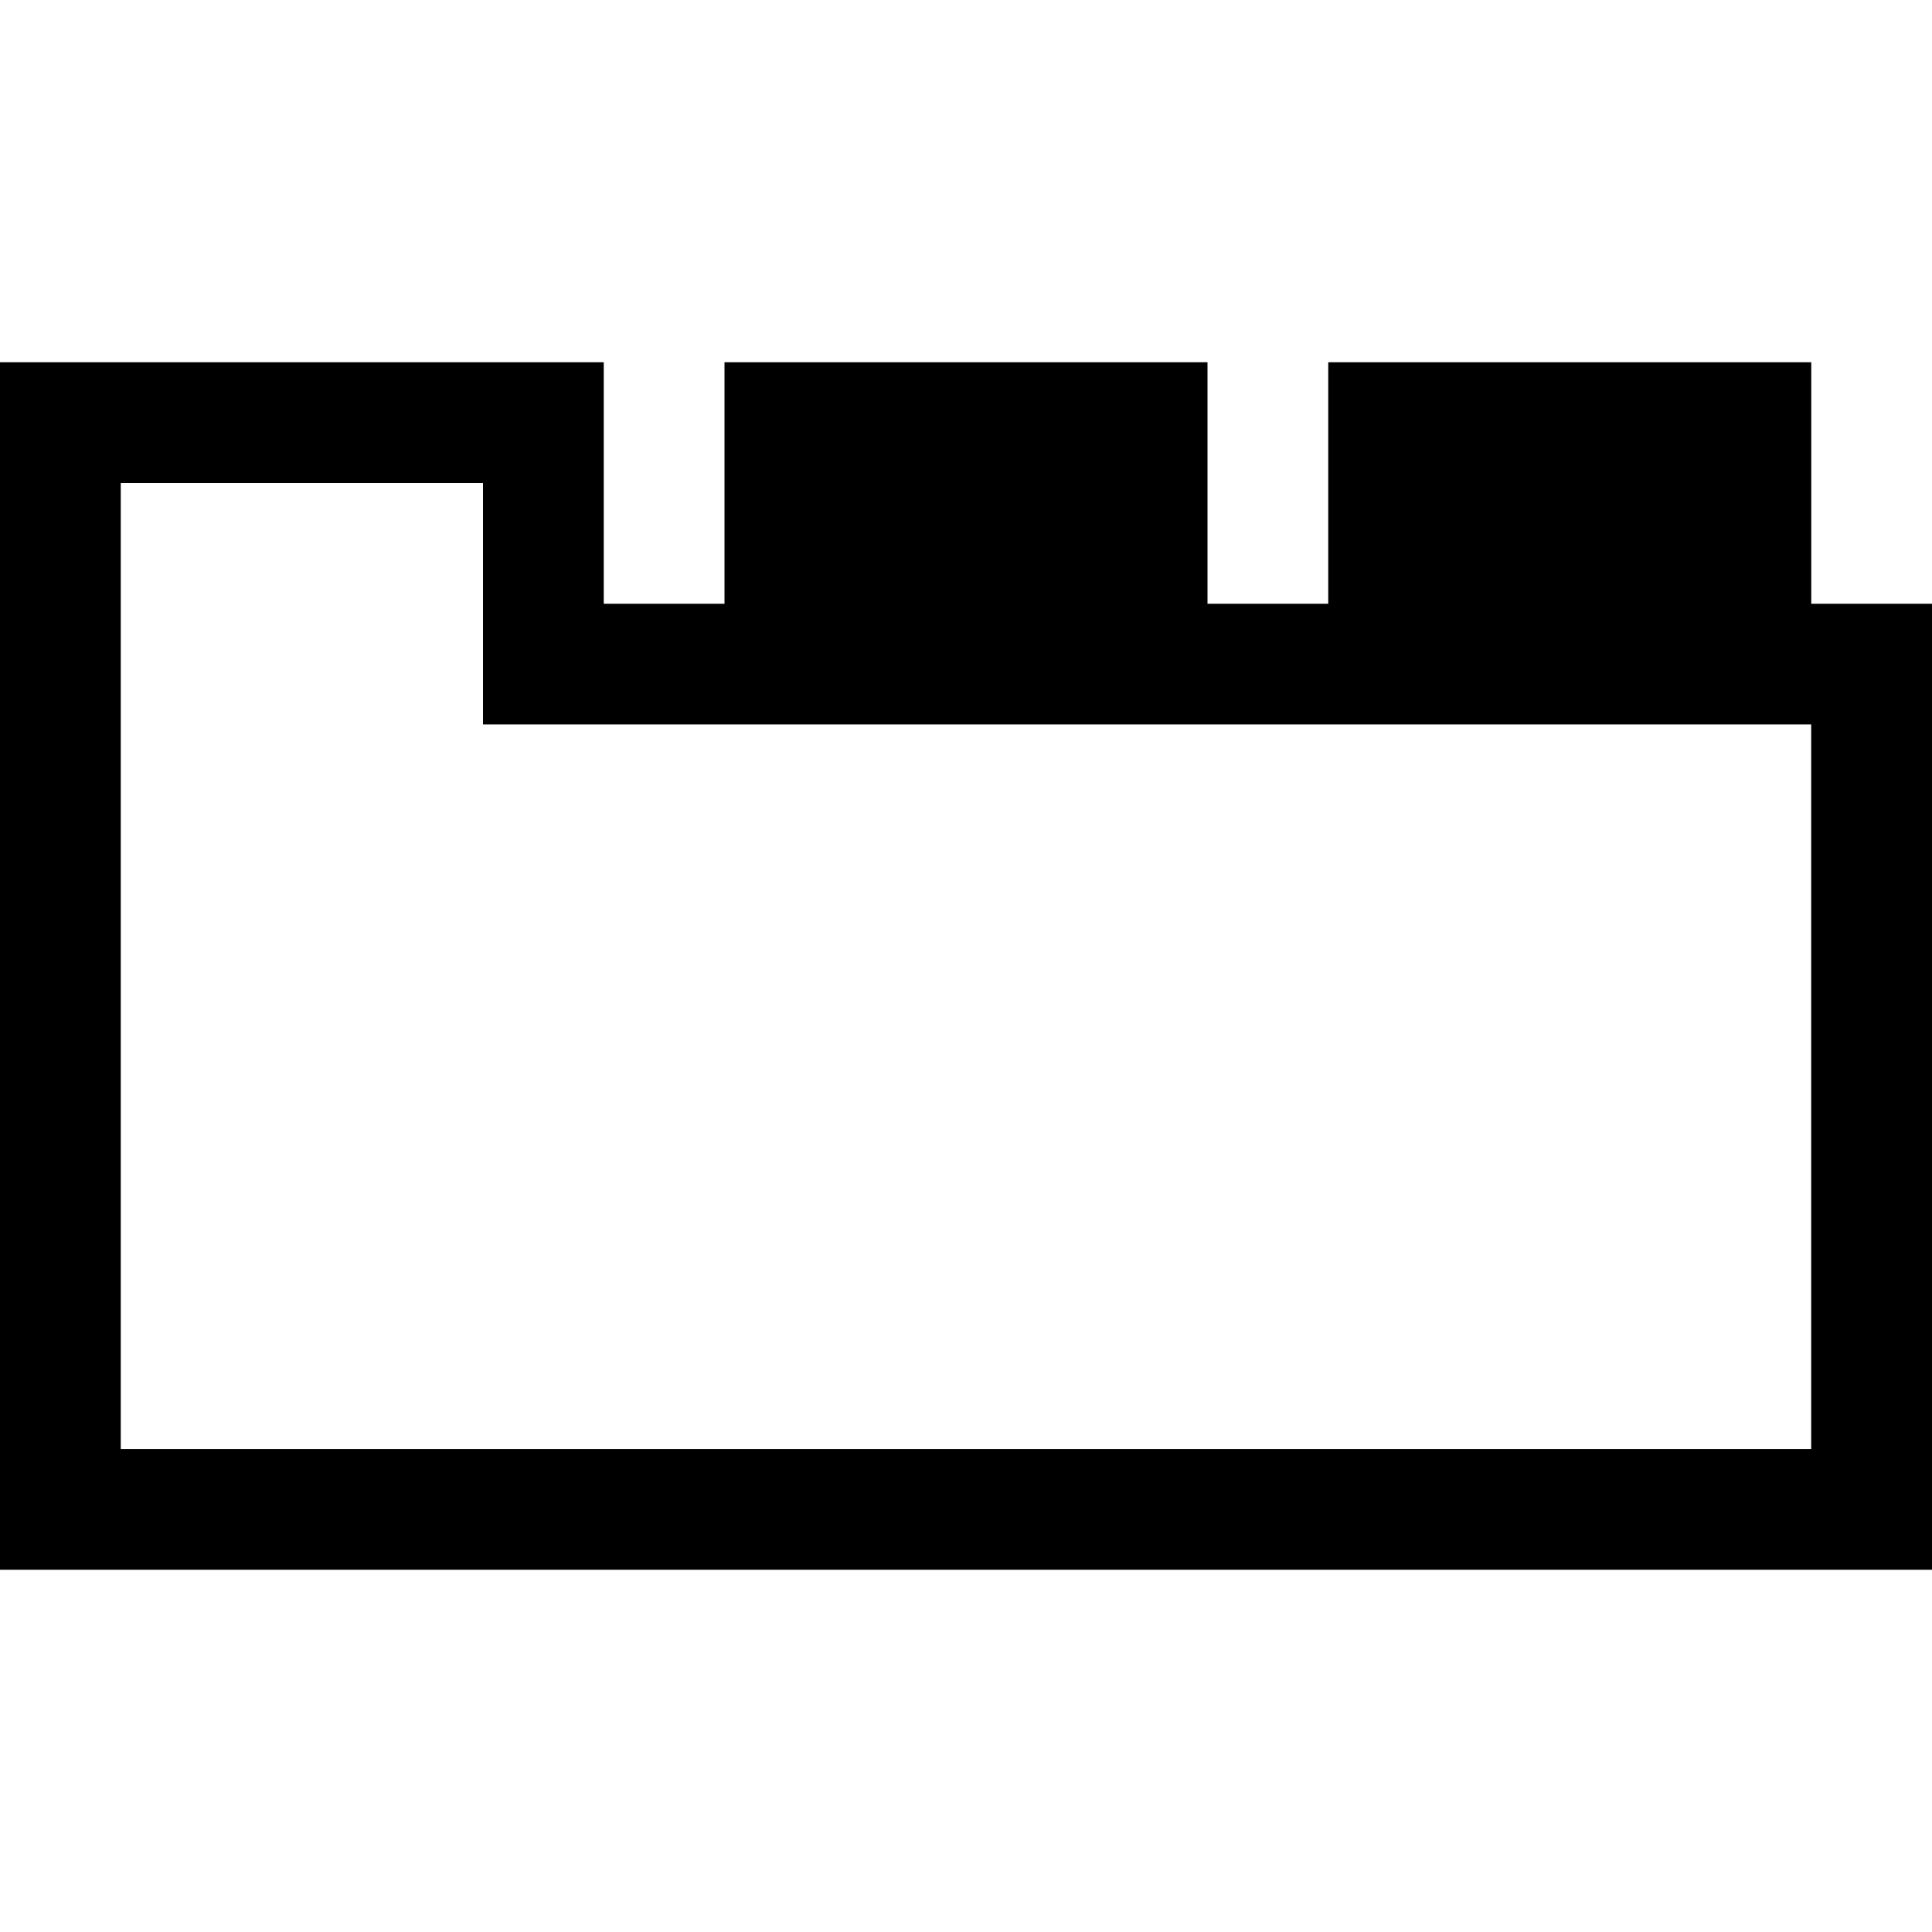
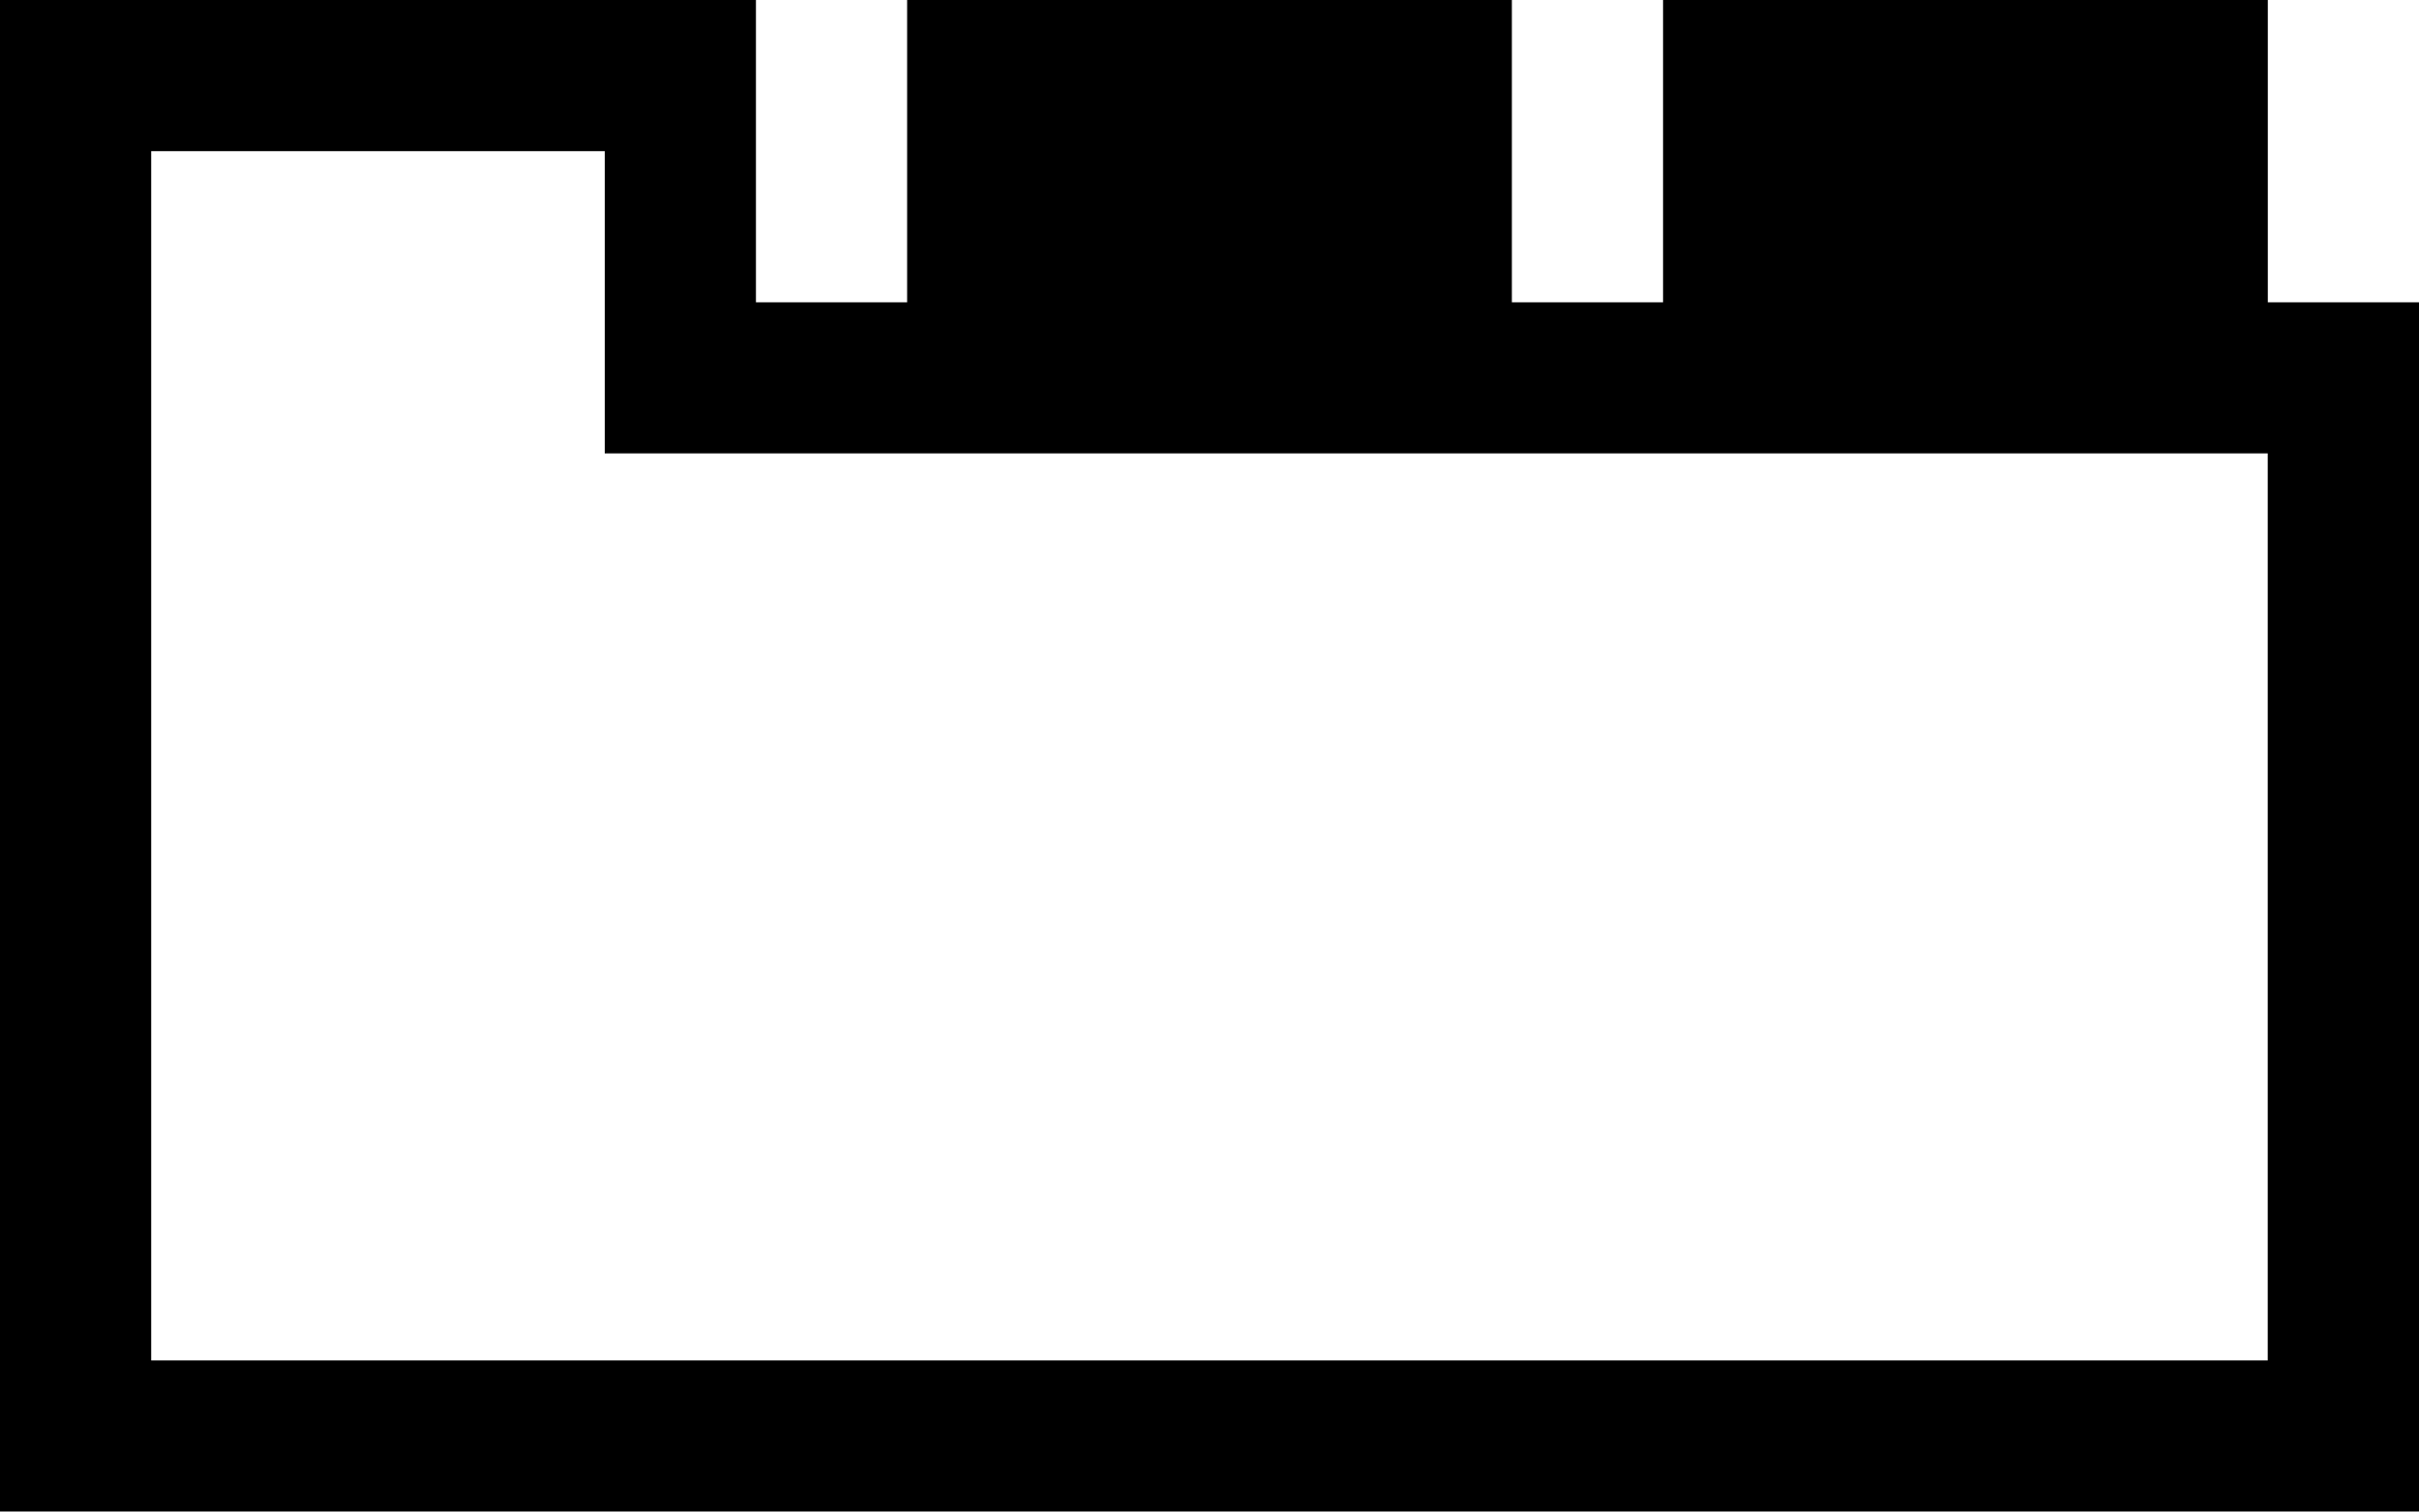
- <svg xmlns="http://www.w3.org/2000/svg" version="1.1" x="0px" y="0px" width="32px" height="32px" viewBox="0 0 32 32" enable-background="new 0 0 32 32" xml:space="preserve" id="svg2">
+ <svg xmlns="http://www.w3.org/2000/svg" version="1.1" x="0px" y="0px" width="32" height="20" viewBox="0 0 32 20" enable-background="new 0 0 32 32" xml:space="preserve" id="svg2">
  <defs id="defs3386" />
-   <g id="background">
-     <rect x="0" fill="none" width="32" height="32" id="rect3379" />
+   <g id="background" transform="translate(0,-6)">
+     <rect x="0" fill="none" width="32" height="32" id="rect3379" y="0" />
  </g>
-   <path id="path3382" d="M 30,10 V 6 h -8 v 4 H 20 V 6 h -8 v 4 H 10 V 6 H 0 V 26 H 32 V 10 H 30 z M 29.999,24.001 H 2 V 8 h 6 v 3.999 h 21.999 v 12.002 z" />
+   <path id="path3382" d="M 30,4 V 0 H 22 V 4 H 20 V 0 H 12 V 4 H 10 V 0 H 0 V 20 H 32 V 4 Z M 29.999,18.001 H 2 V 2 h 6 v 3.999 h 21.999 z" />
</svg>
